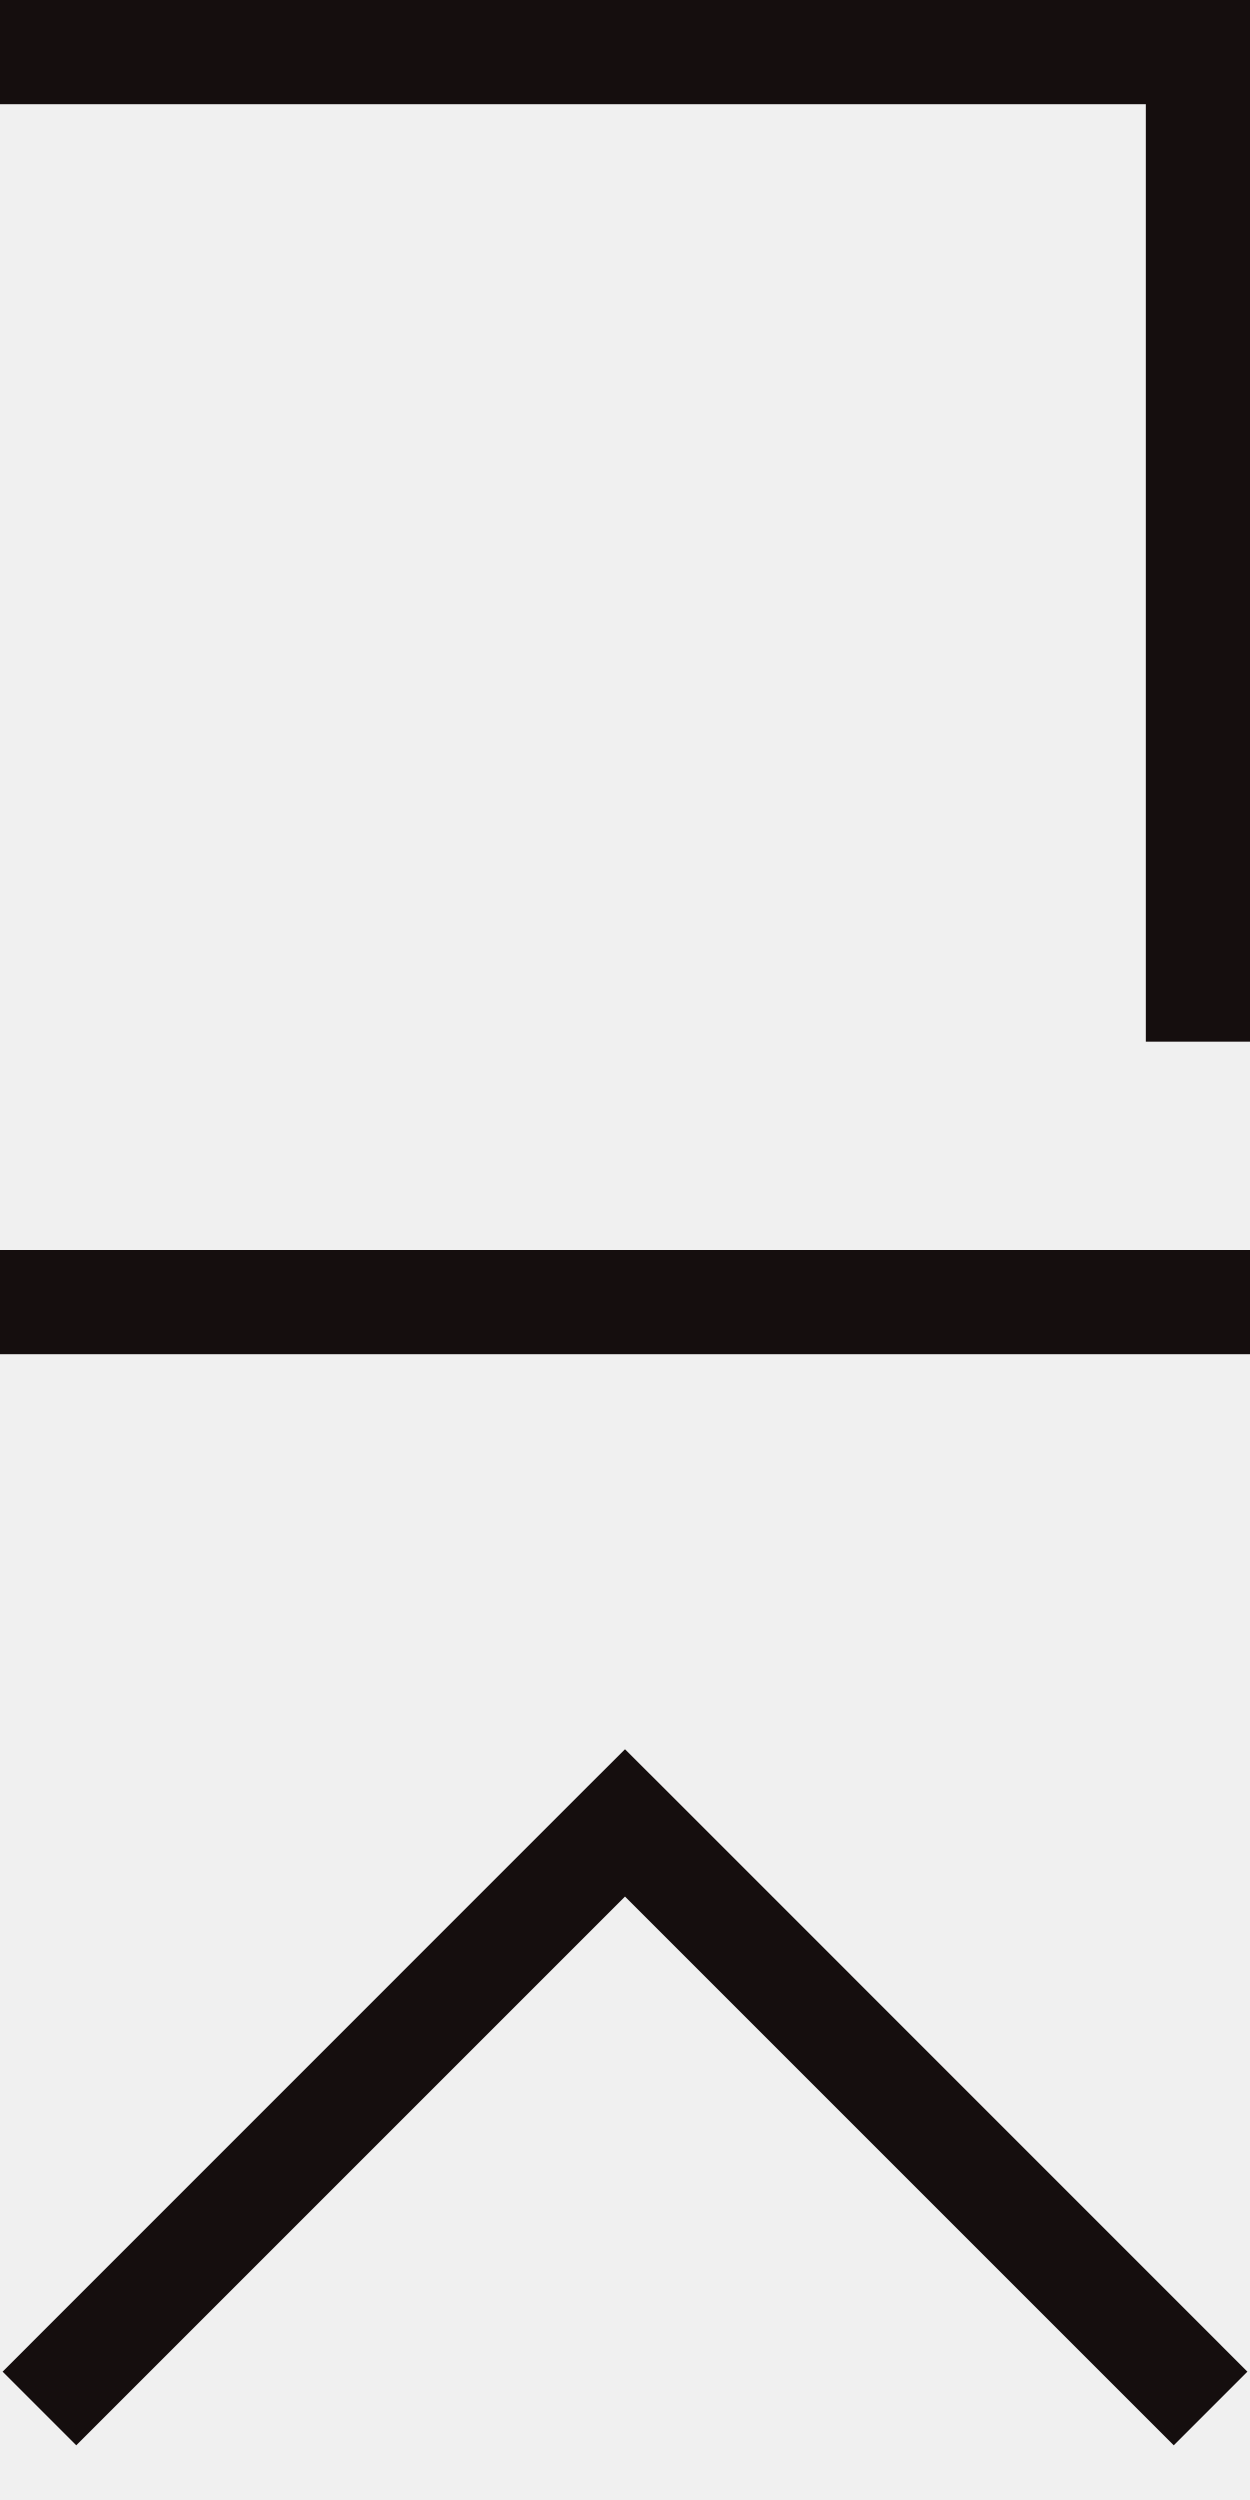
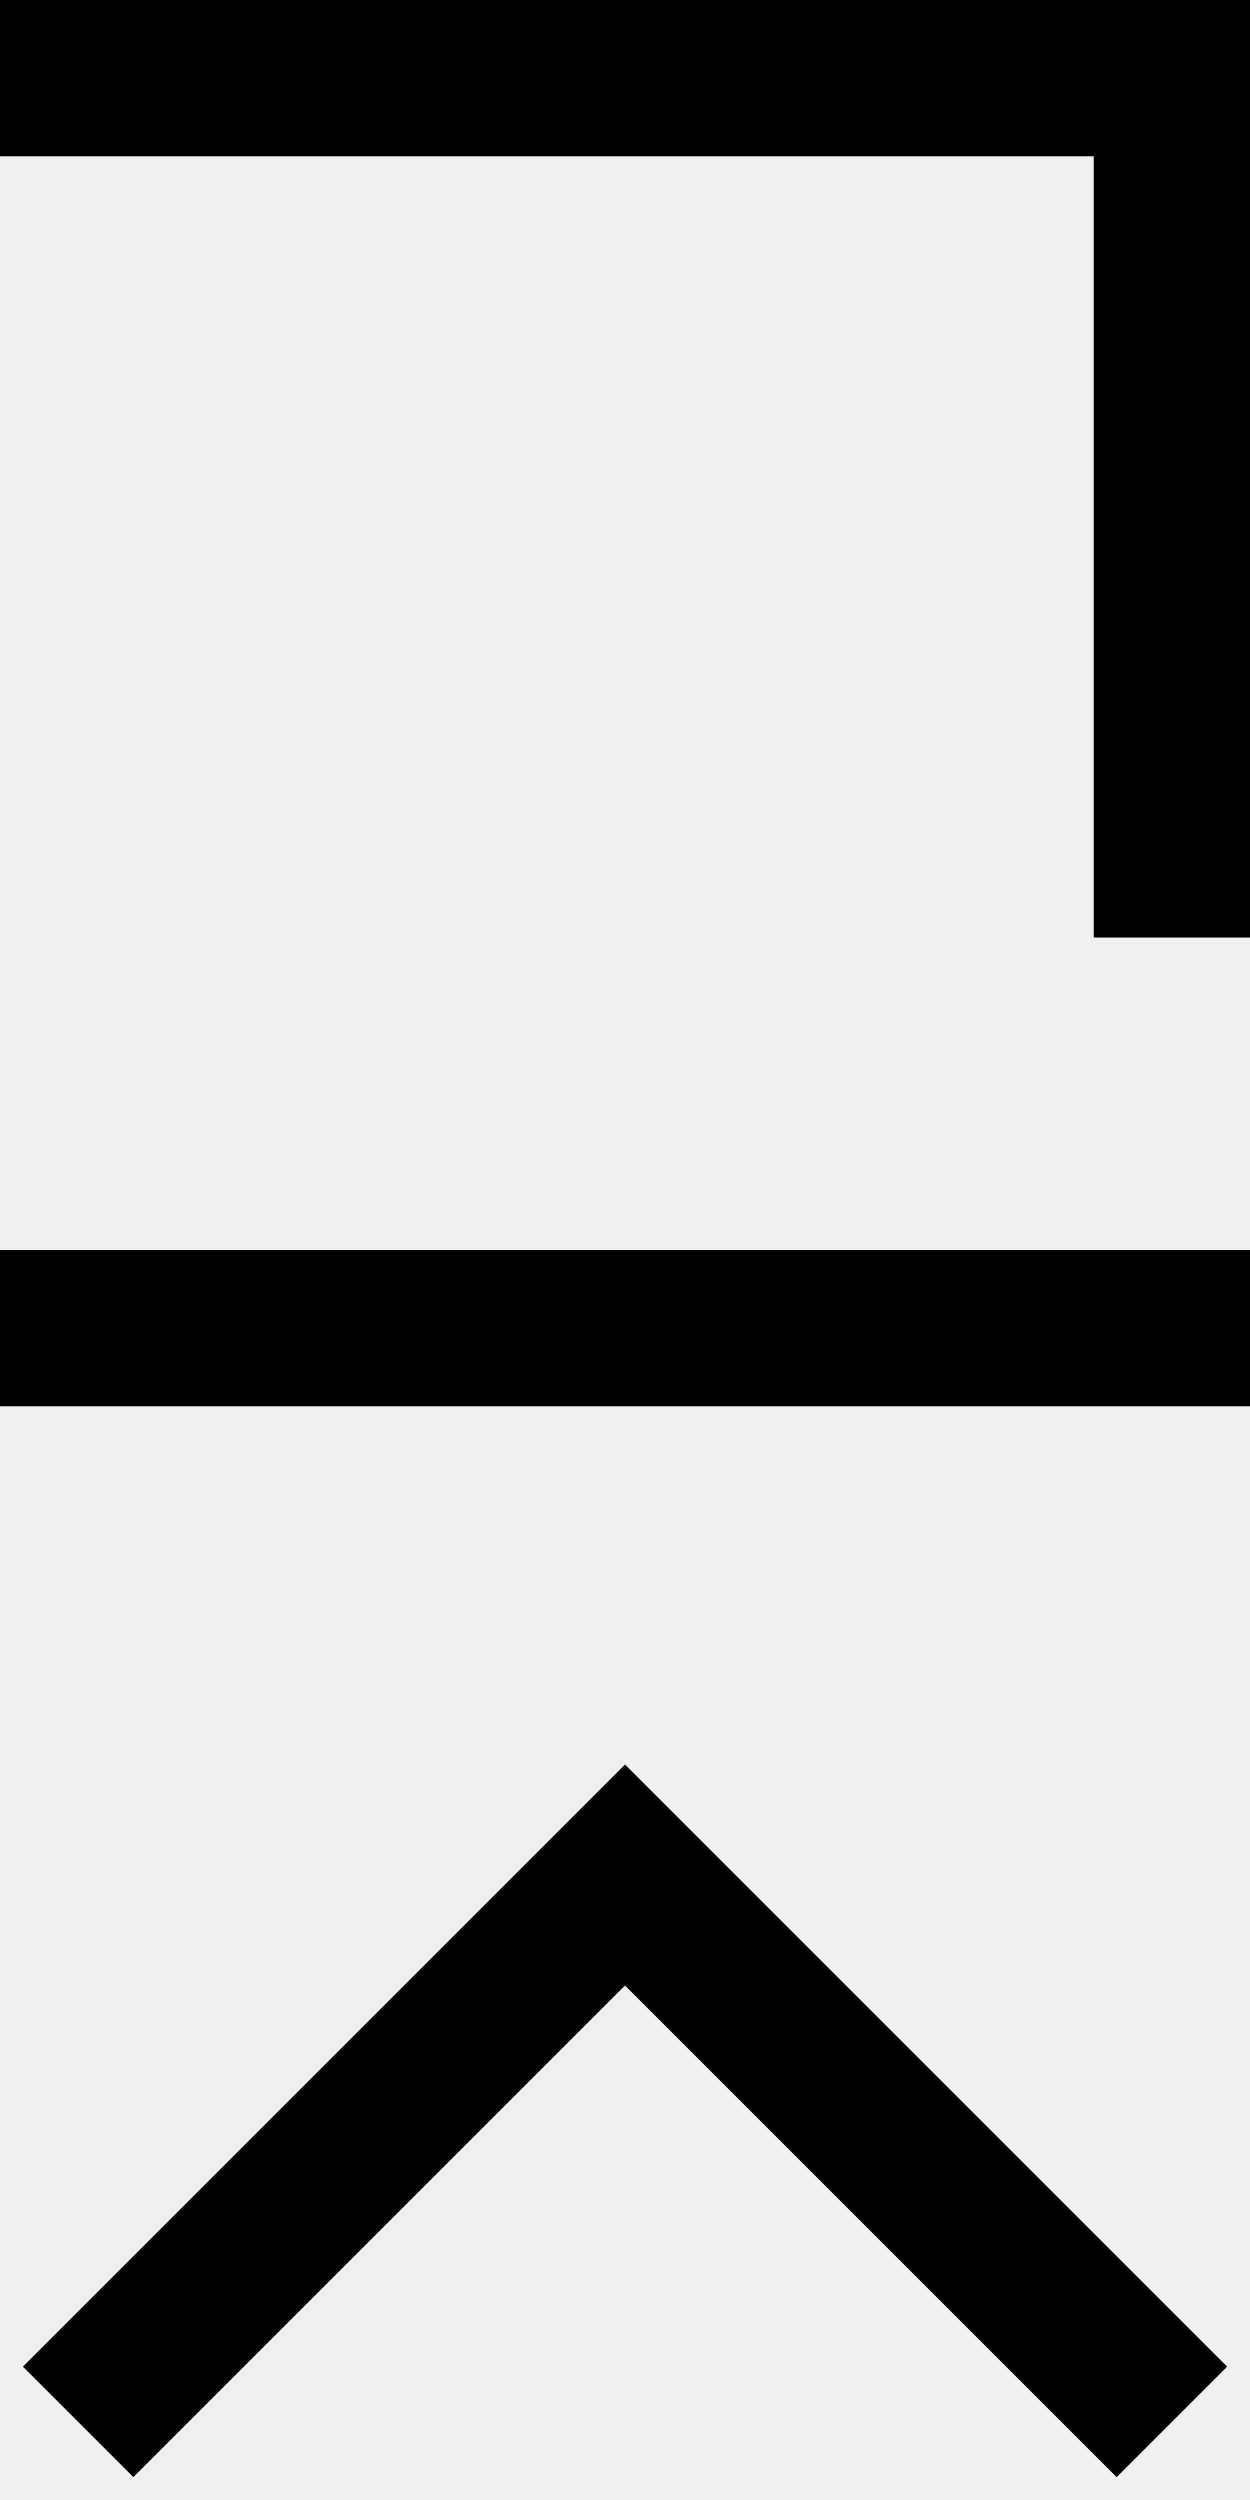
- <svg xmlns="http://www.w3.org/2000/svg" width="12" height="24" viewBox="0 0 12 24" fill="none">
-   <g clip-path="url(#clip0_1102_36)">
-     <path fill-rule="evenodd" clip-rule="evenodd" d="M0 1H11V10H12V0.5V0H11.5H0V1ZM0 13H12V12H0V13ZM6.354 17.146L6 16.793L5.646 17.146L0.025 22.768L0.732 23.475L6 18.207L11.268 23.475L11.975 22.768L6.354 17.146Z" fill="#150e0e" />
+ <svg xmlns="http://www.w3.org/2000/svg" width="16" height="32" viewBox="0 0 16 32" fill="none">
+   <g clip-path="url(#clip0_1202_28)">
+     <path d="M15 12L15 1L1.90735e-06 1M16 17L2.16164e-06 17M1 31L8 24L15 31" stroke="black" stroke-width="2" />
  </g>
  <defs>
-     <clipPath id="clip0_1102_36">
-       <rect width="12" height="24" fill="white" />
+     <clipPath id="clip0_1202_28">
+       <rect width="16" height="32" fill="white" />
    </clipPath>
  </defs>
</svg>
